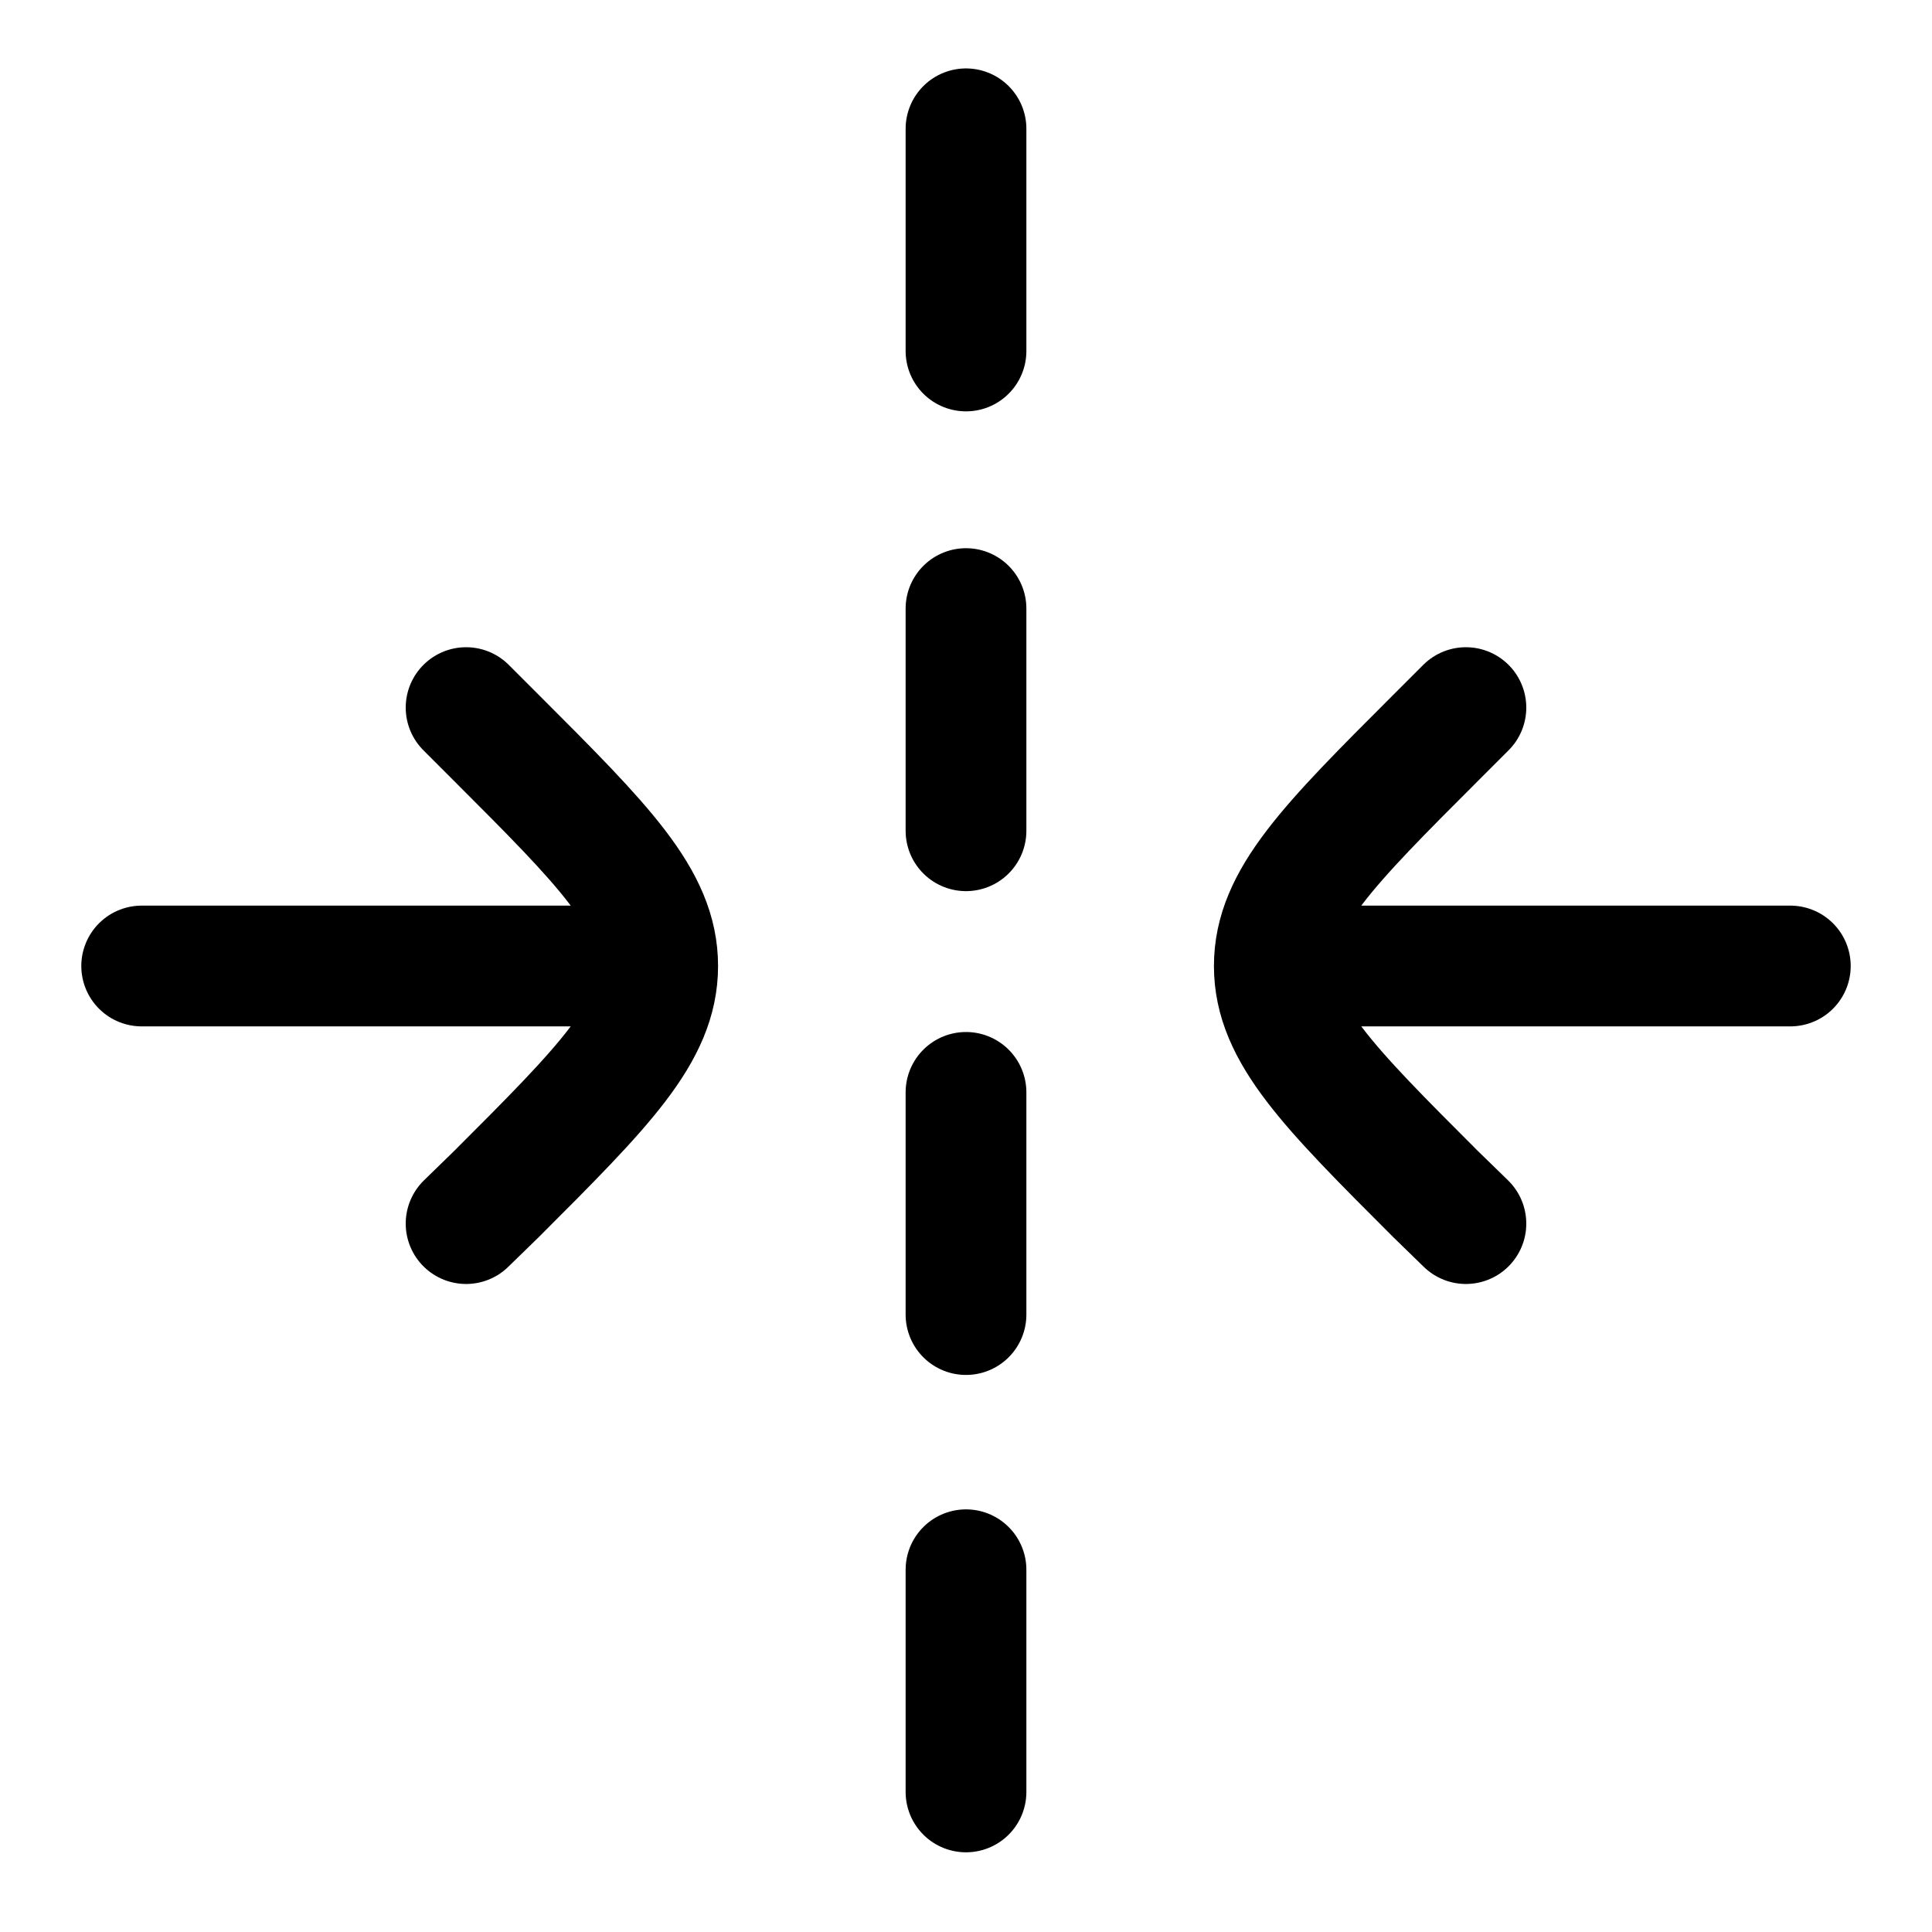
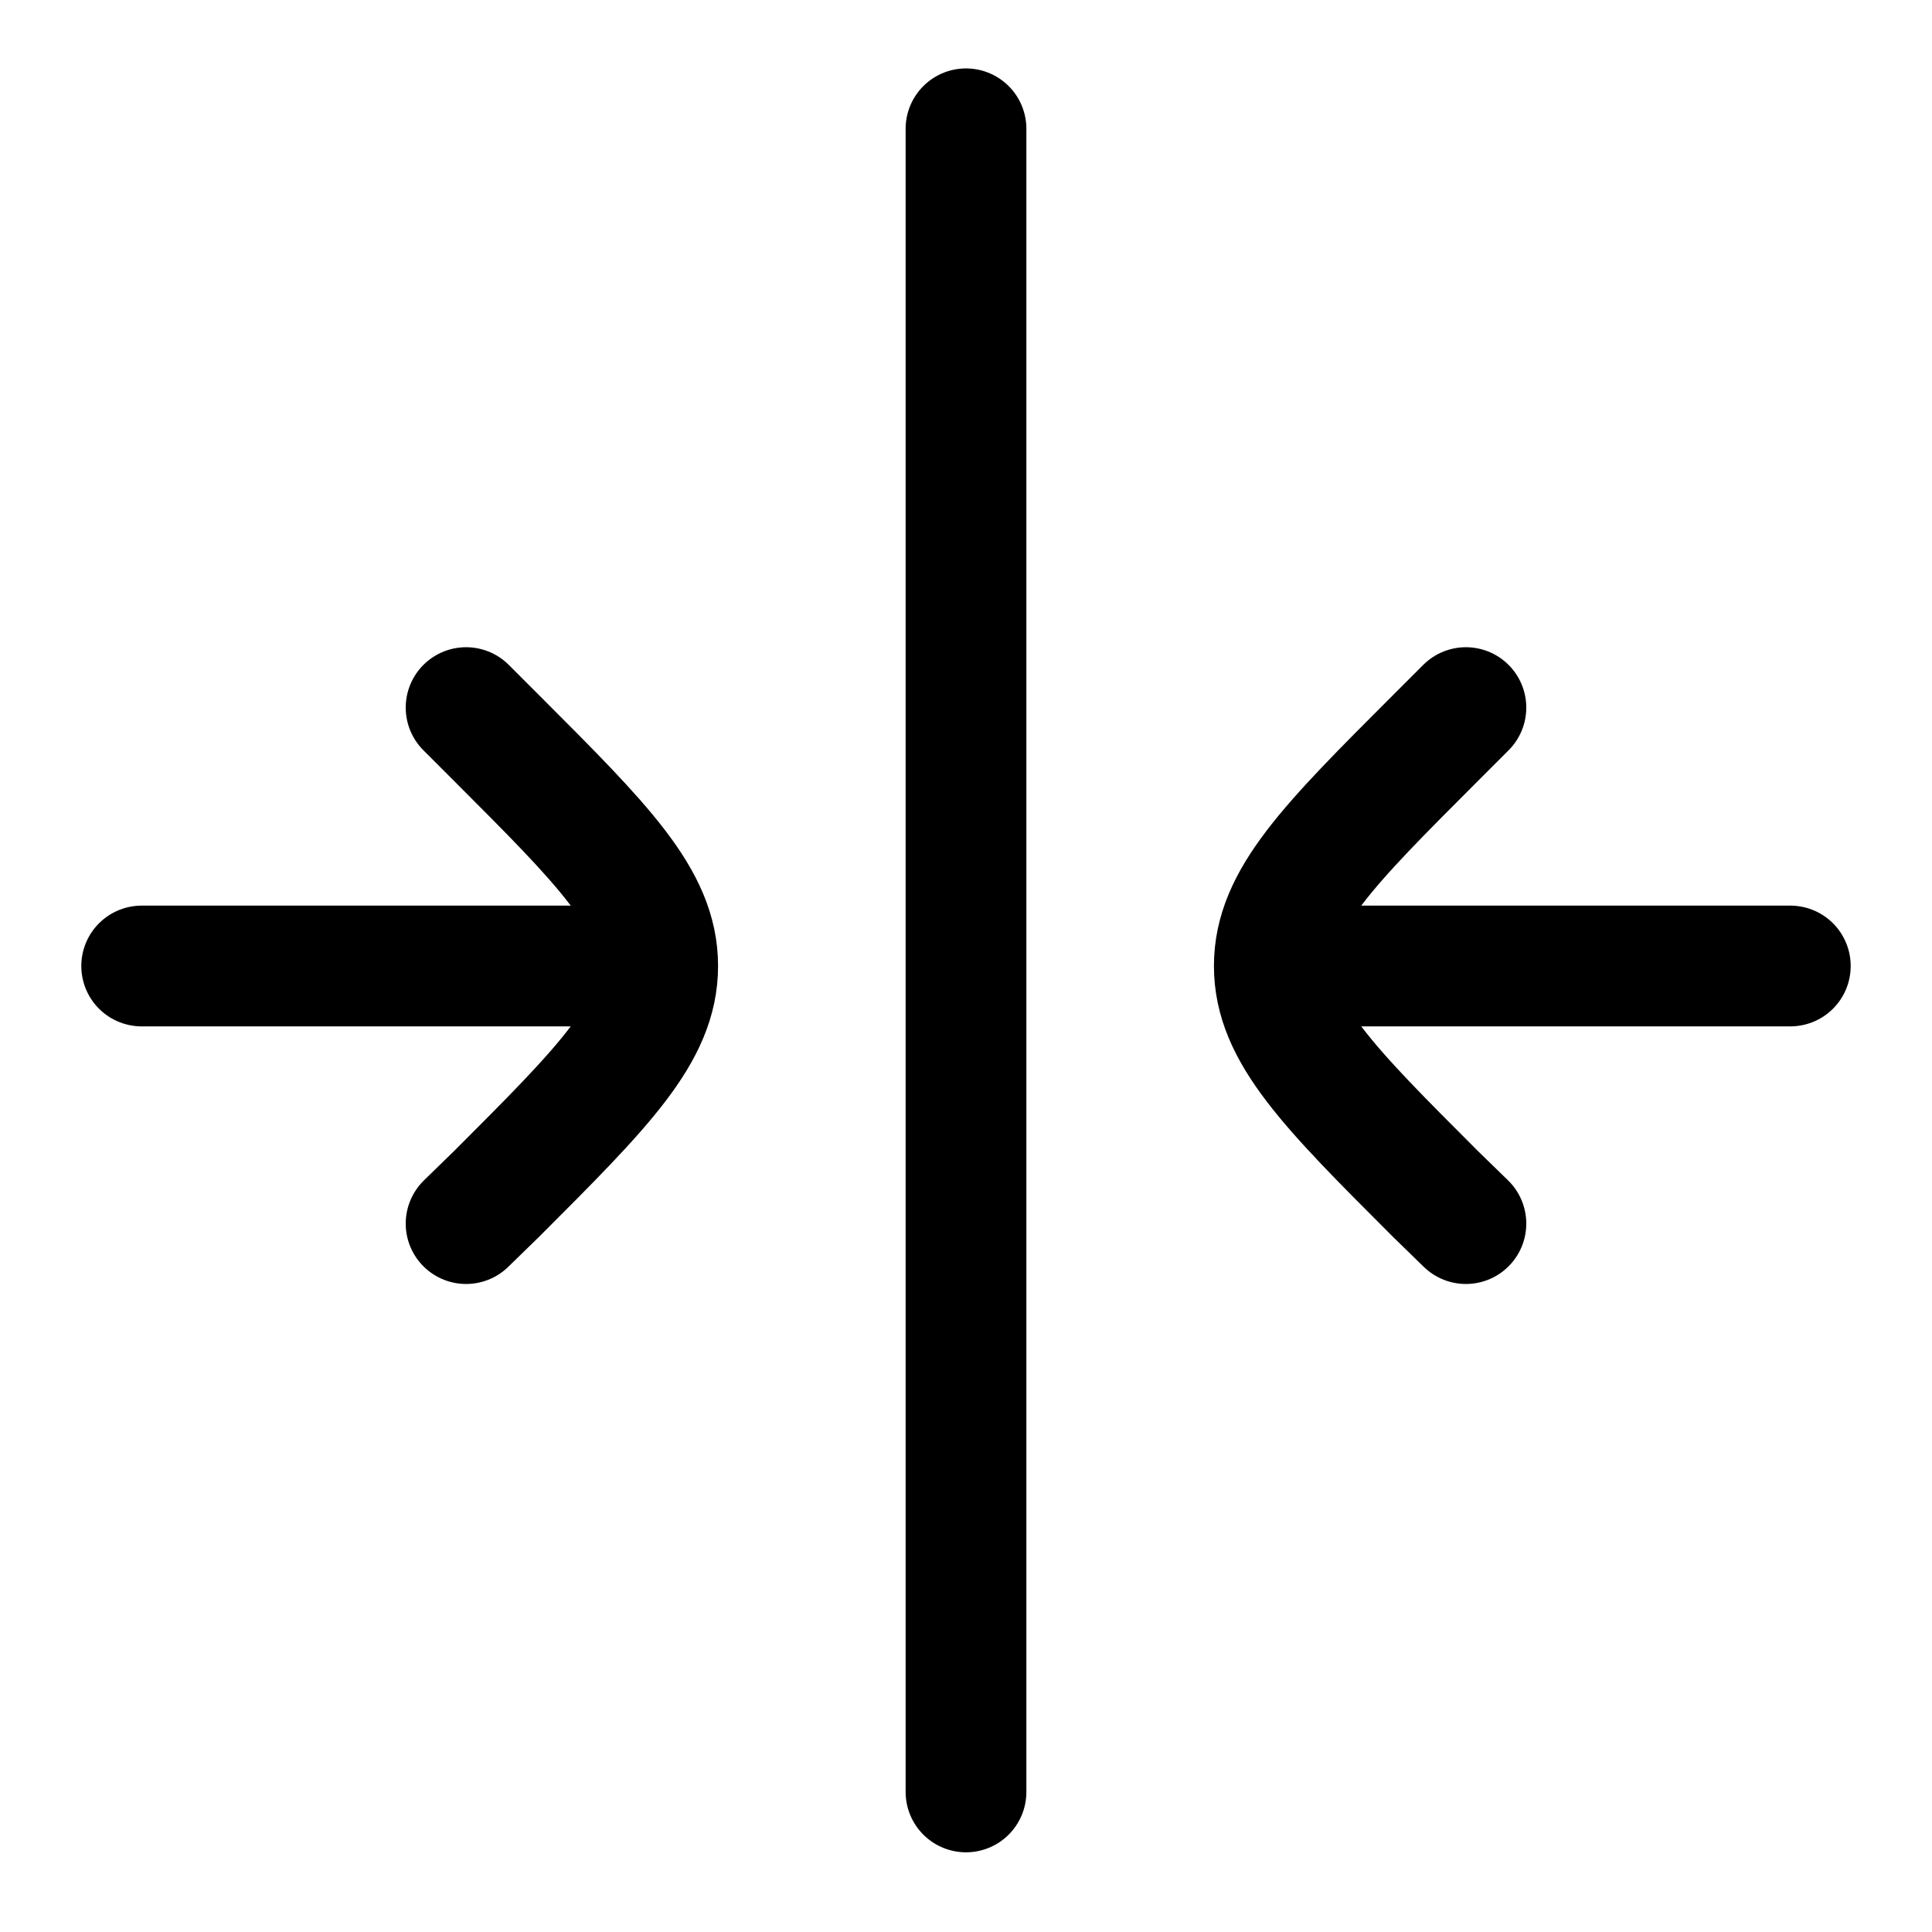
<svg xmlns="http://www.w3.org/2000/svg" width="24" height="24" viewBox="0 0 24 24" fill="none">
  <path d="M22.24 12h-5.97" stroke="currentColor" stroke-width="1.5" stroke-linecap="round" stroke-linejoin="round" />
  <path d="m18.21 15.2-.38-.37c-1.33-1.33-2-2-2-2.83s.67-1.5 2-2.83l.38-.38" stroke="currentColor" stroke-width="1.5" stroke-linecap="round" stroke-linejoin="round" />
  <path d="M1.76 12h5.97" stroke="currentColor" stroke-width="1.5" stroke-linecap="round" stroke-linejoin="round" />
  <path d="m5.79 15.2.38-.37c1.33-1.33 2-2 2-2.83s-.67-1.5-2-2.83l-.38-.38" stroke="currentColor" stroke-width="1.5" stroke-linecap="round" stroke-linejoin="round" />
-   <path d="M12 4.36V1.6" stroke="currentColor" stroke-width="1.5" stroke-linecap="round" stroke-linejoin="round" />
-   <path d="M12 10.32V7.56" stroke="currentColor" stroke-width="1.5" stroke-linecap="round" stroke-linejoin="round" />
-   <path d="M12 16.33v-2.76" stroke="currentColor" stroke-width="1.5" stroke-linecap="round" stroke-linejoin="round" />
-   <path d="M12 22.26V19.5" stroke="currentColor" stroke-width="1.5" stroke-linecap="round" stroke-linejoin="round" />
+   <path d="M12 22.26V1.6" stroke="currentColor" stroke-width="1.5" stroke-linecap="round" stroke-linejoin="round" />
</svg>
